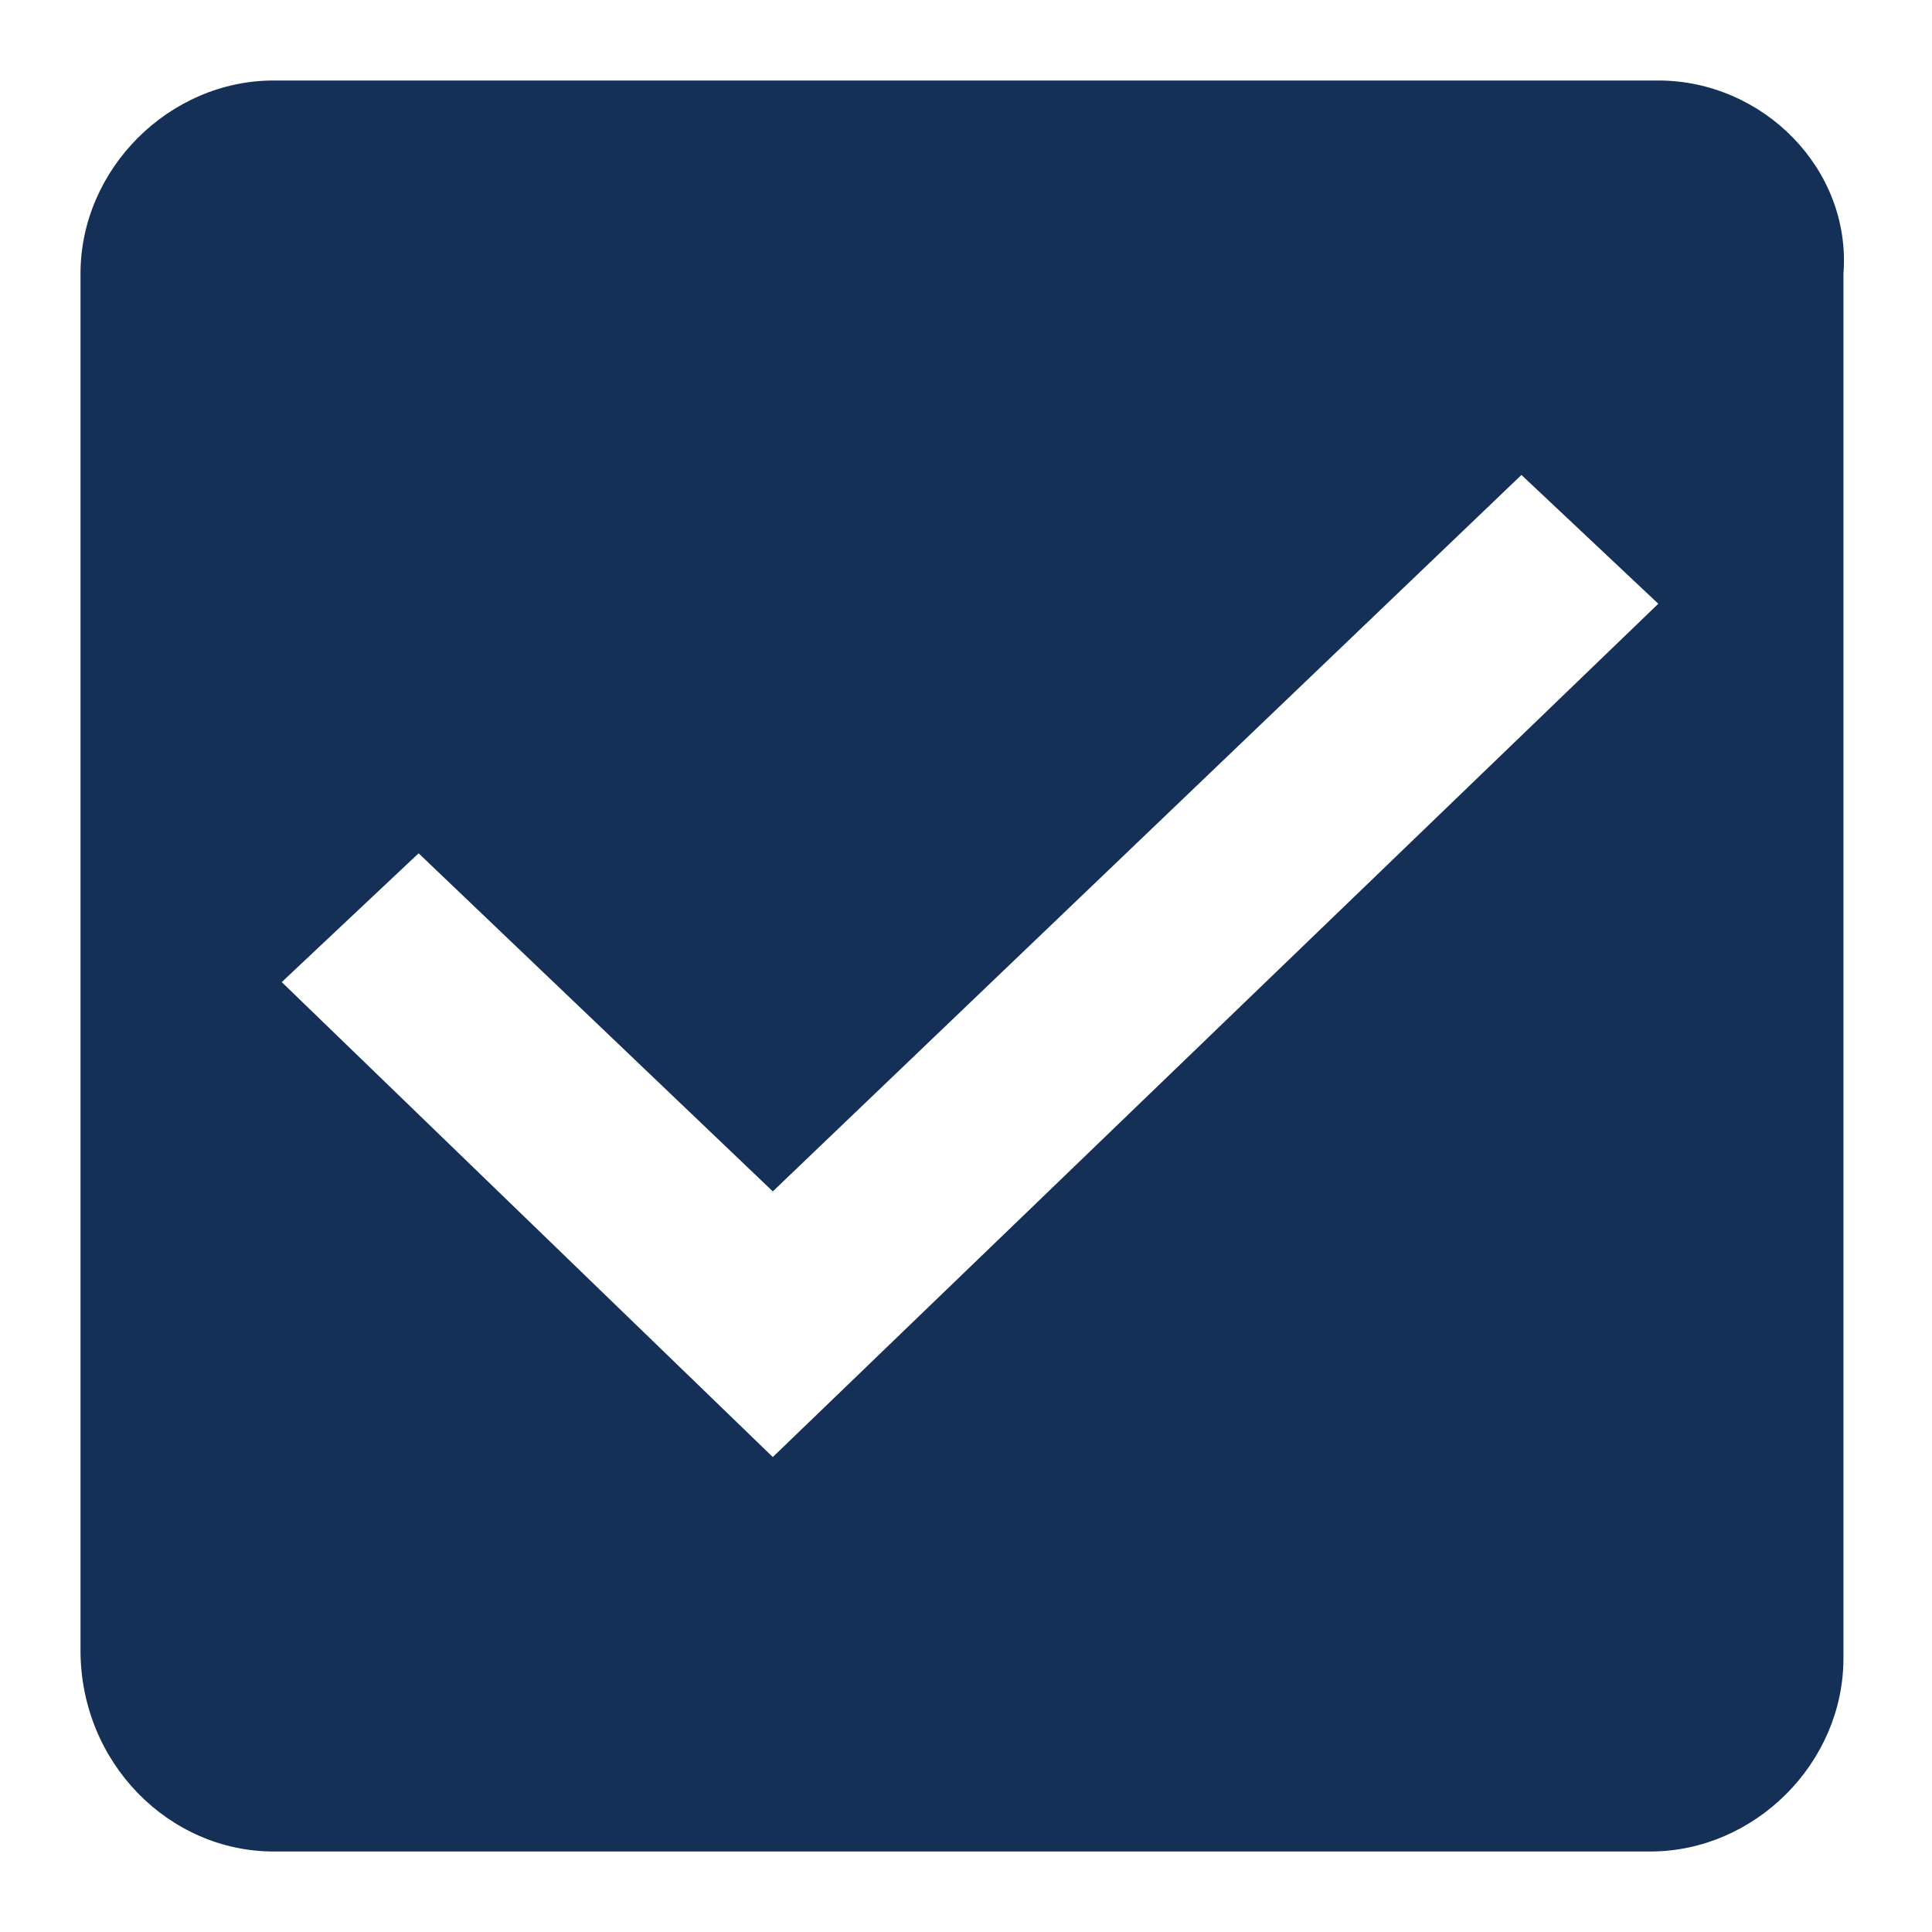
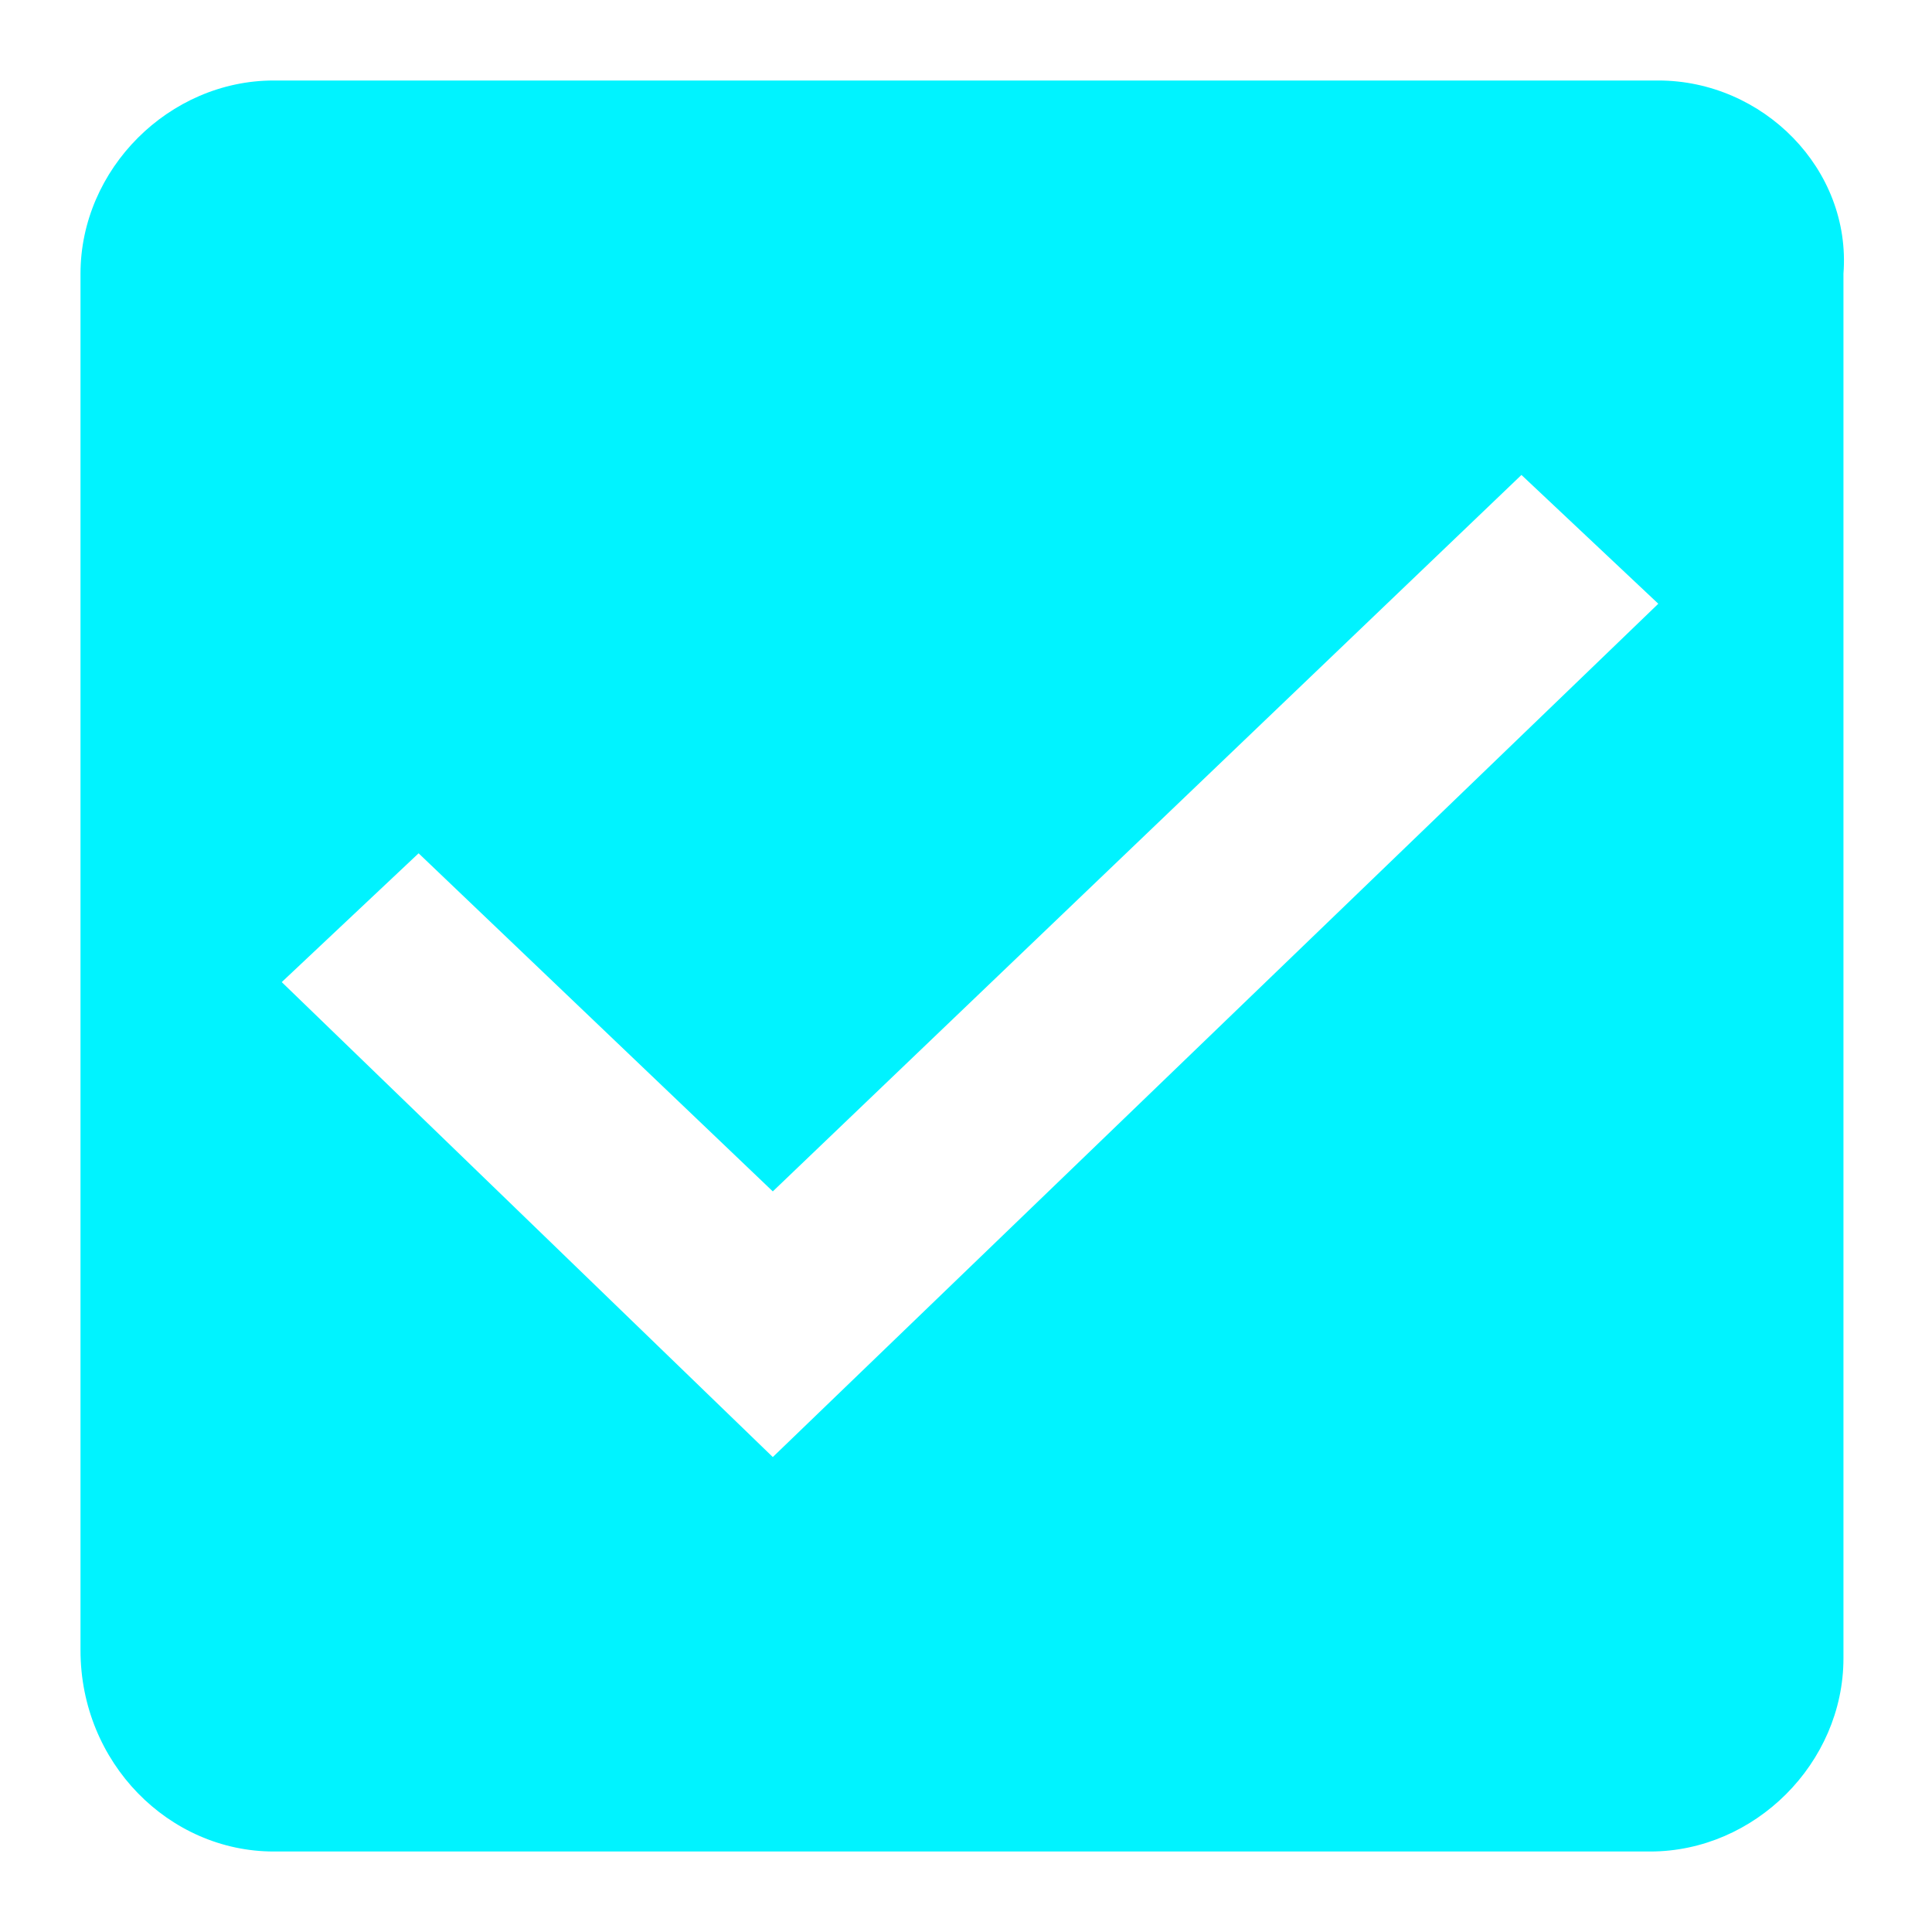
<svg xmlns="http://www.w3.org/2000/svg" version="1.1" id="Ebene_1" x="0px" y="0px" viewBox="0 0 24 24" style="enable-background:new 0 0 24 24;" xml:space="preserve">
  <style type="text/css">
- 	.st0{fill-rule:evenodd;clip-rule:evenodd;fill:#153057;}
+ 	.st0{fill-rule:evenodd;clip-rule:evenodd;fill:#00F3FF;}
	.st1{fill:none;}
</style>
  <g id="check_active" transform="translate(-290 -244)">
    <g id="Group_8199" transform="translate(291 245)">
      <path id="check_on_light" class="st0" d="M19.6,0H2.4C1.1,0,0,1.1,0,2.4v17.1C0,20.9,1.1,22,2.4,22h17.1c1.3,0,2.4-1.1,2.4-2.4    V2.4C22,1.1,20.9,0,19.6,0z M8.6,17.1l-6.1-5.9l1.7-1.6l4.4,4.2l9.3-8.9l1.7,1.6C19.6,6.5,8.6,17.1,8.6,17.1z" />
    </g>
    <path id="Rectangle_4538" class="st1" d="M290,244h24v24h-24V244z" />
  </g>
</svg>
